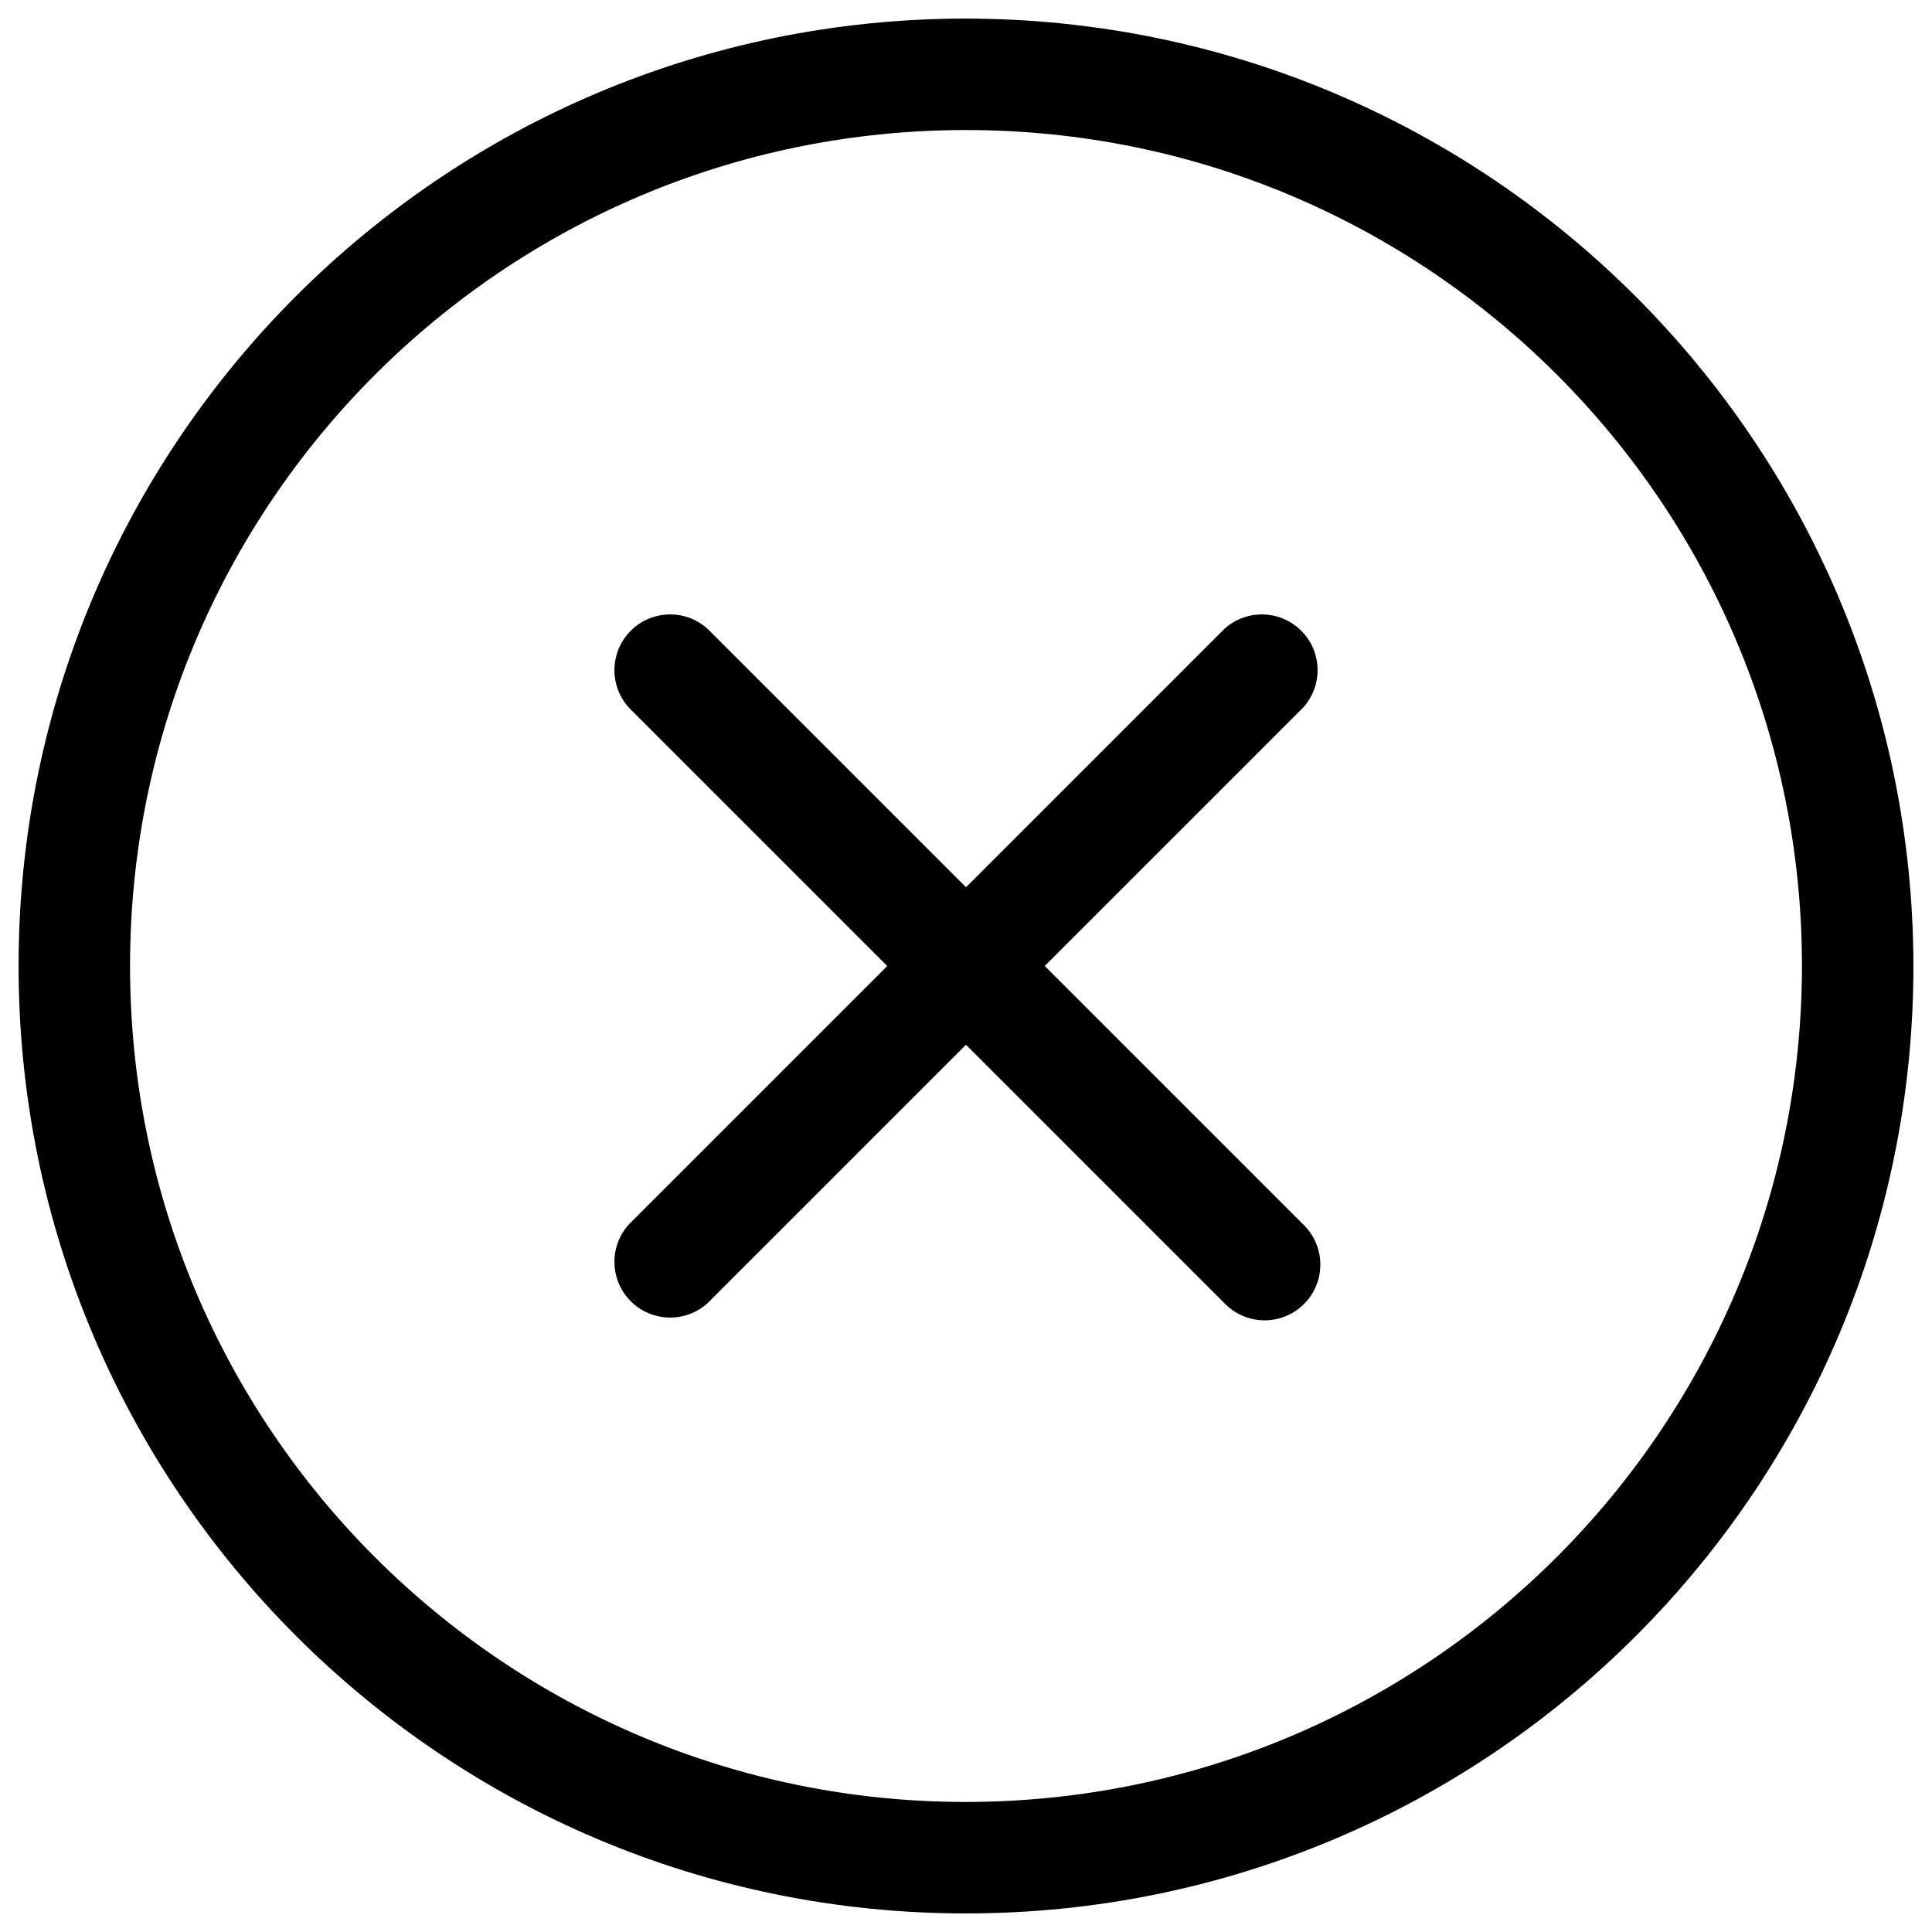
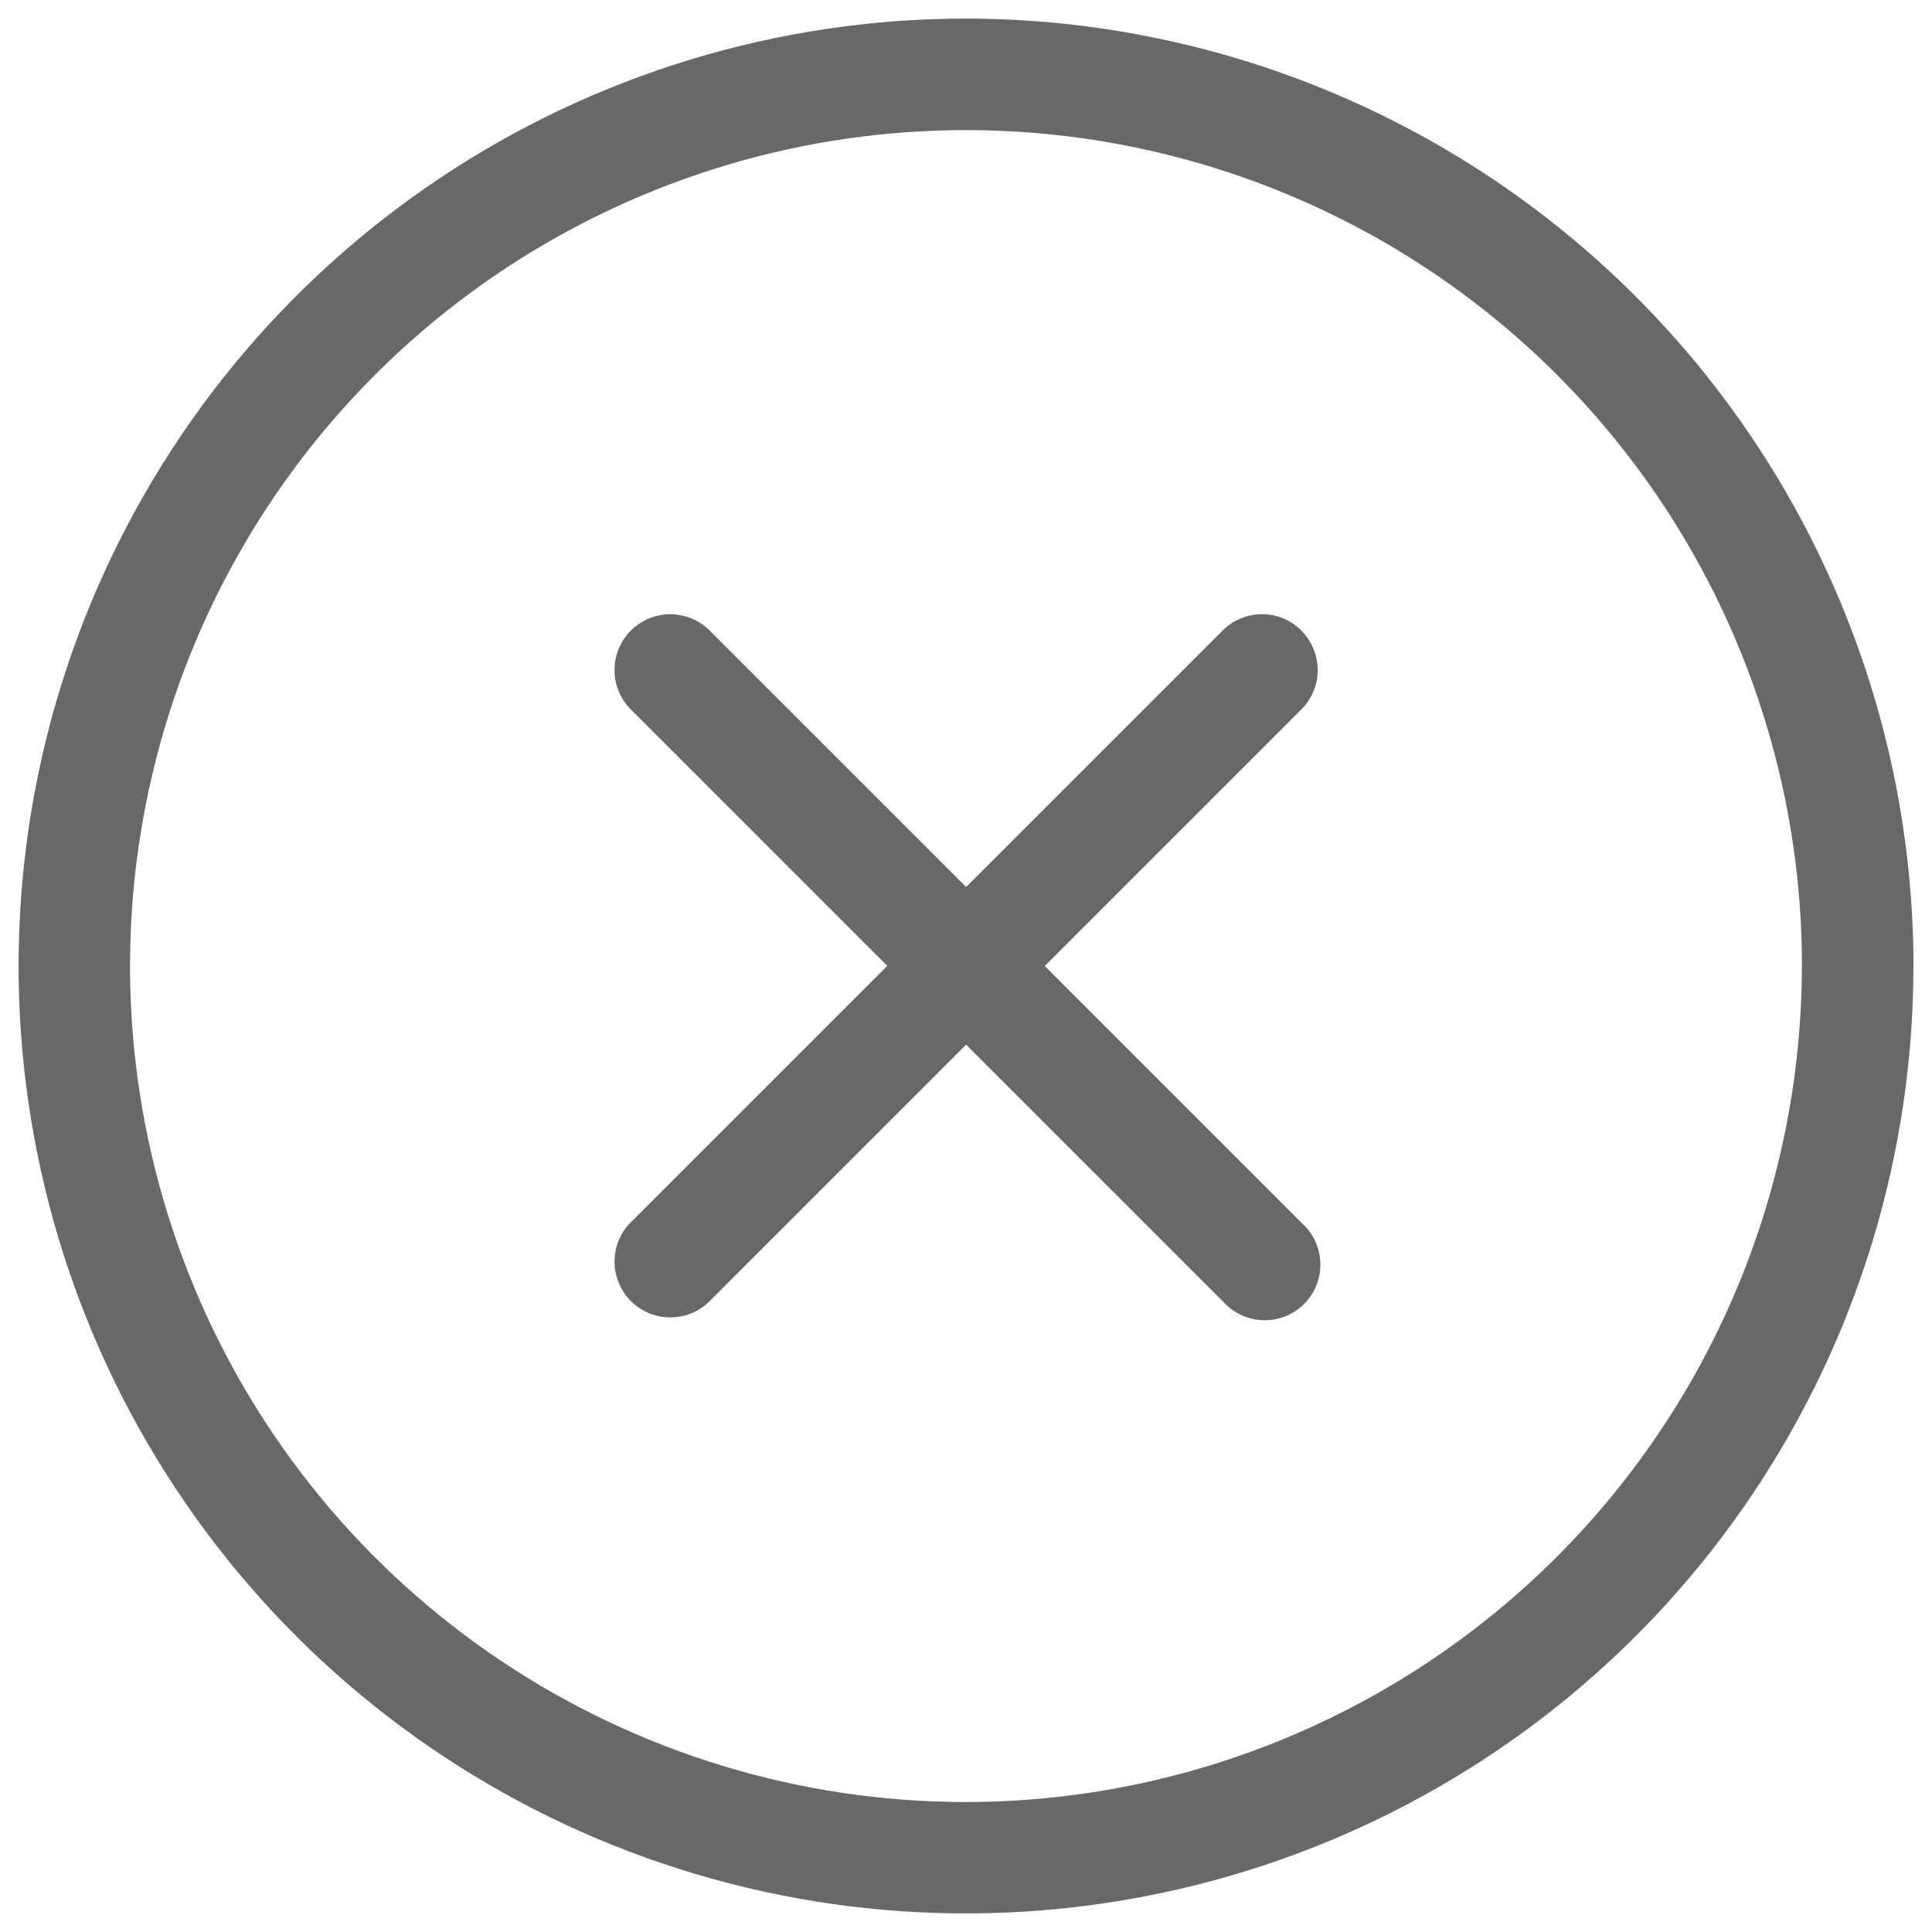
- <svg xmlns="http://www.w3.org/2000/svg" width="26" height="26" fill="none">
-   <path fill="currentColor" d="M17.53 9.53 14.06 13l3.47 3.47a.75.75 0 1 1-1.06 1.06L13 14.06l-3.47 3.47a.75.75 0 0 1-1.06-1.06L11.94 13 8.47 9.53a.75.75 0 0 1 1.06-1.06L13 11.94l3.47-3.47a.75.75 0 0 1 1.06 1.06M25.75 13A12.75 12.75 0 1 1 13 .25 12.765 12.765 0 0 1 25.75 13m-1.5 0A11.25 11.25 0 1 0 13 24.25 11.26 11.26 0 0 0 24.25 13" />
+ <svg xmlns="http://www.w3.org/2000/svg" fill="none" height="26" viewBox="0 0 26 26" width="26">
+   <path d="m17.53 9.53-3.47 3.47 3.47 3.47c.074.069.133.151.174.243s.063.191.065.292-.017.201-.054.294-.094.178-.165.249c-.071.071-.156.127-.249.165s-.193.056-.294.054-.2-.024-.292-.065-.175-.1-.243-.174l-3.47-3.47-3.47 3.47c-.142.133-.33.205-.525.201-.194-.004-.38-.082-.517-.22-.137-.137-.216-.323-.22-.517s.069-.382.201-.524l3.47-3.47-3.47-3.47c-.132-.142-.205-.33-.201-.525s.082-.38.22-.517c.137-.137.323-.216.517-.22.194-.003.382.069.525.201l3.47 3.47 3.47-3.47c.142-.132.33-.205.524-.201.194.003.38.082.517.22s.216.323.22.517-.069.382-.201.525zm8.22 3.47c0 2.522-.748 4.987-2.149 7.083-1.401 2.097-3.392 3.731-5.722 4.696-2.33.965-4.893 1.218-7.367.726-2.473-.492-4.745-1.706-6.528-3.489s-2.997-4.055-3.489-6.528c-.492-2.473-.239-5.037.726-7.367.965-2.33 2.599-4.321 4.696-5.722 2.097-1.401 4.562-2.149 7.084-2.149 3.38.004 6.621 1.349 9.011 3.739 2.39 2.39 3.735 5.631 3.739 9.011zm-1.5 0c0-2.225-.66-4.4-1.896-6.25-1.236-1.85-2.993-3.292-5.049-4.143-2.056-.851-4.318-1.074-6.5-.64-2.182.434-4.187 1.506-5.76 3.079s-2.645 3.578-3.079 5.76c-.434 2.182-.211 4.444.64 6.5s2.293 3.813 4.143 5.049c1.85 1.236 4.025 1.896 6.25 1.896 2.983-.003 5.842-1.19 7.951-3.299s3.295-4.969 3.299-7.951z" fill="#696868" />
</svg>
